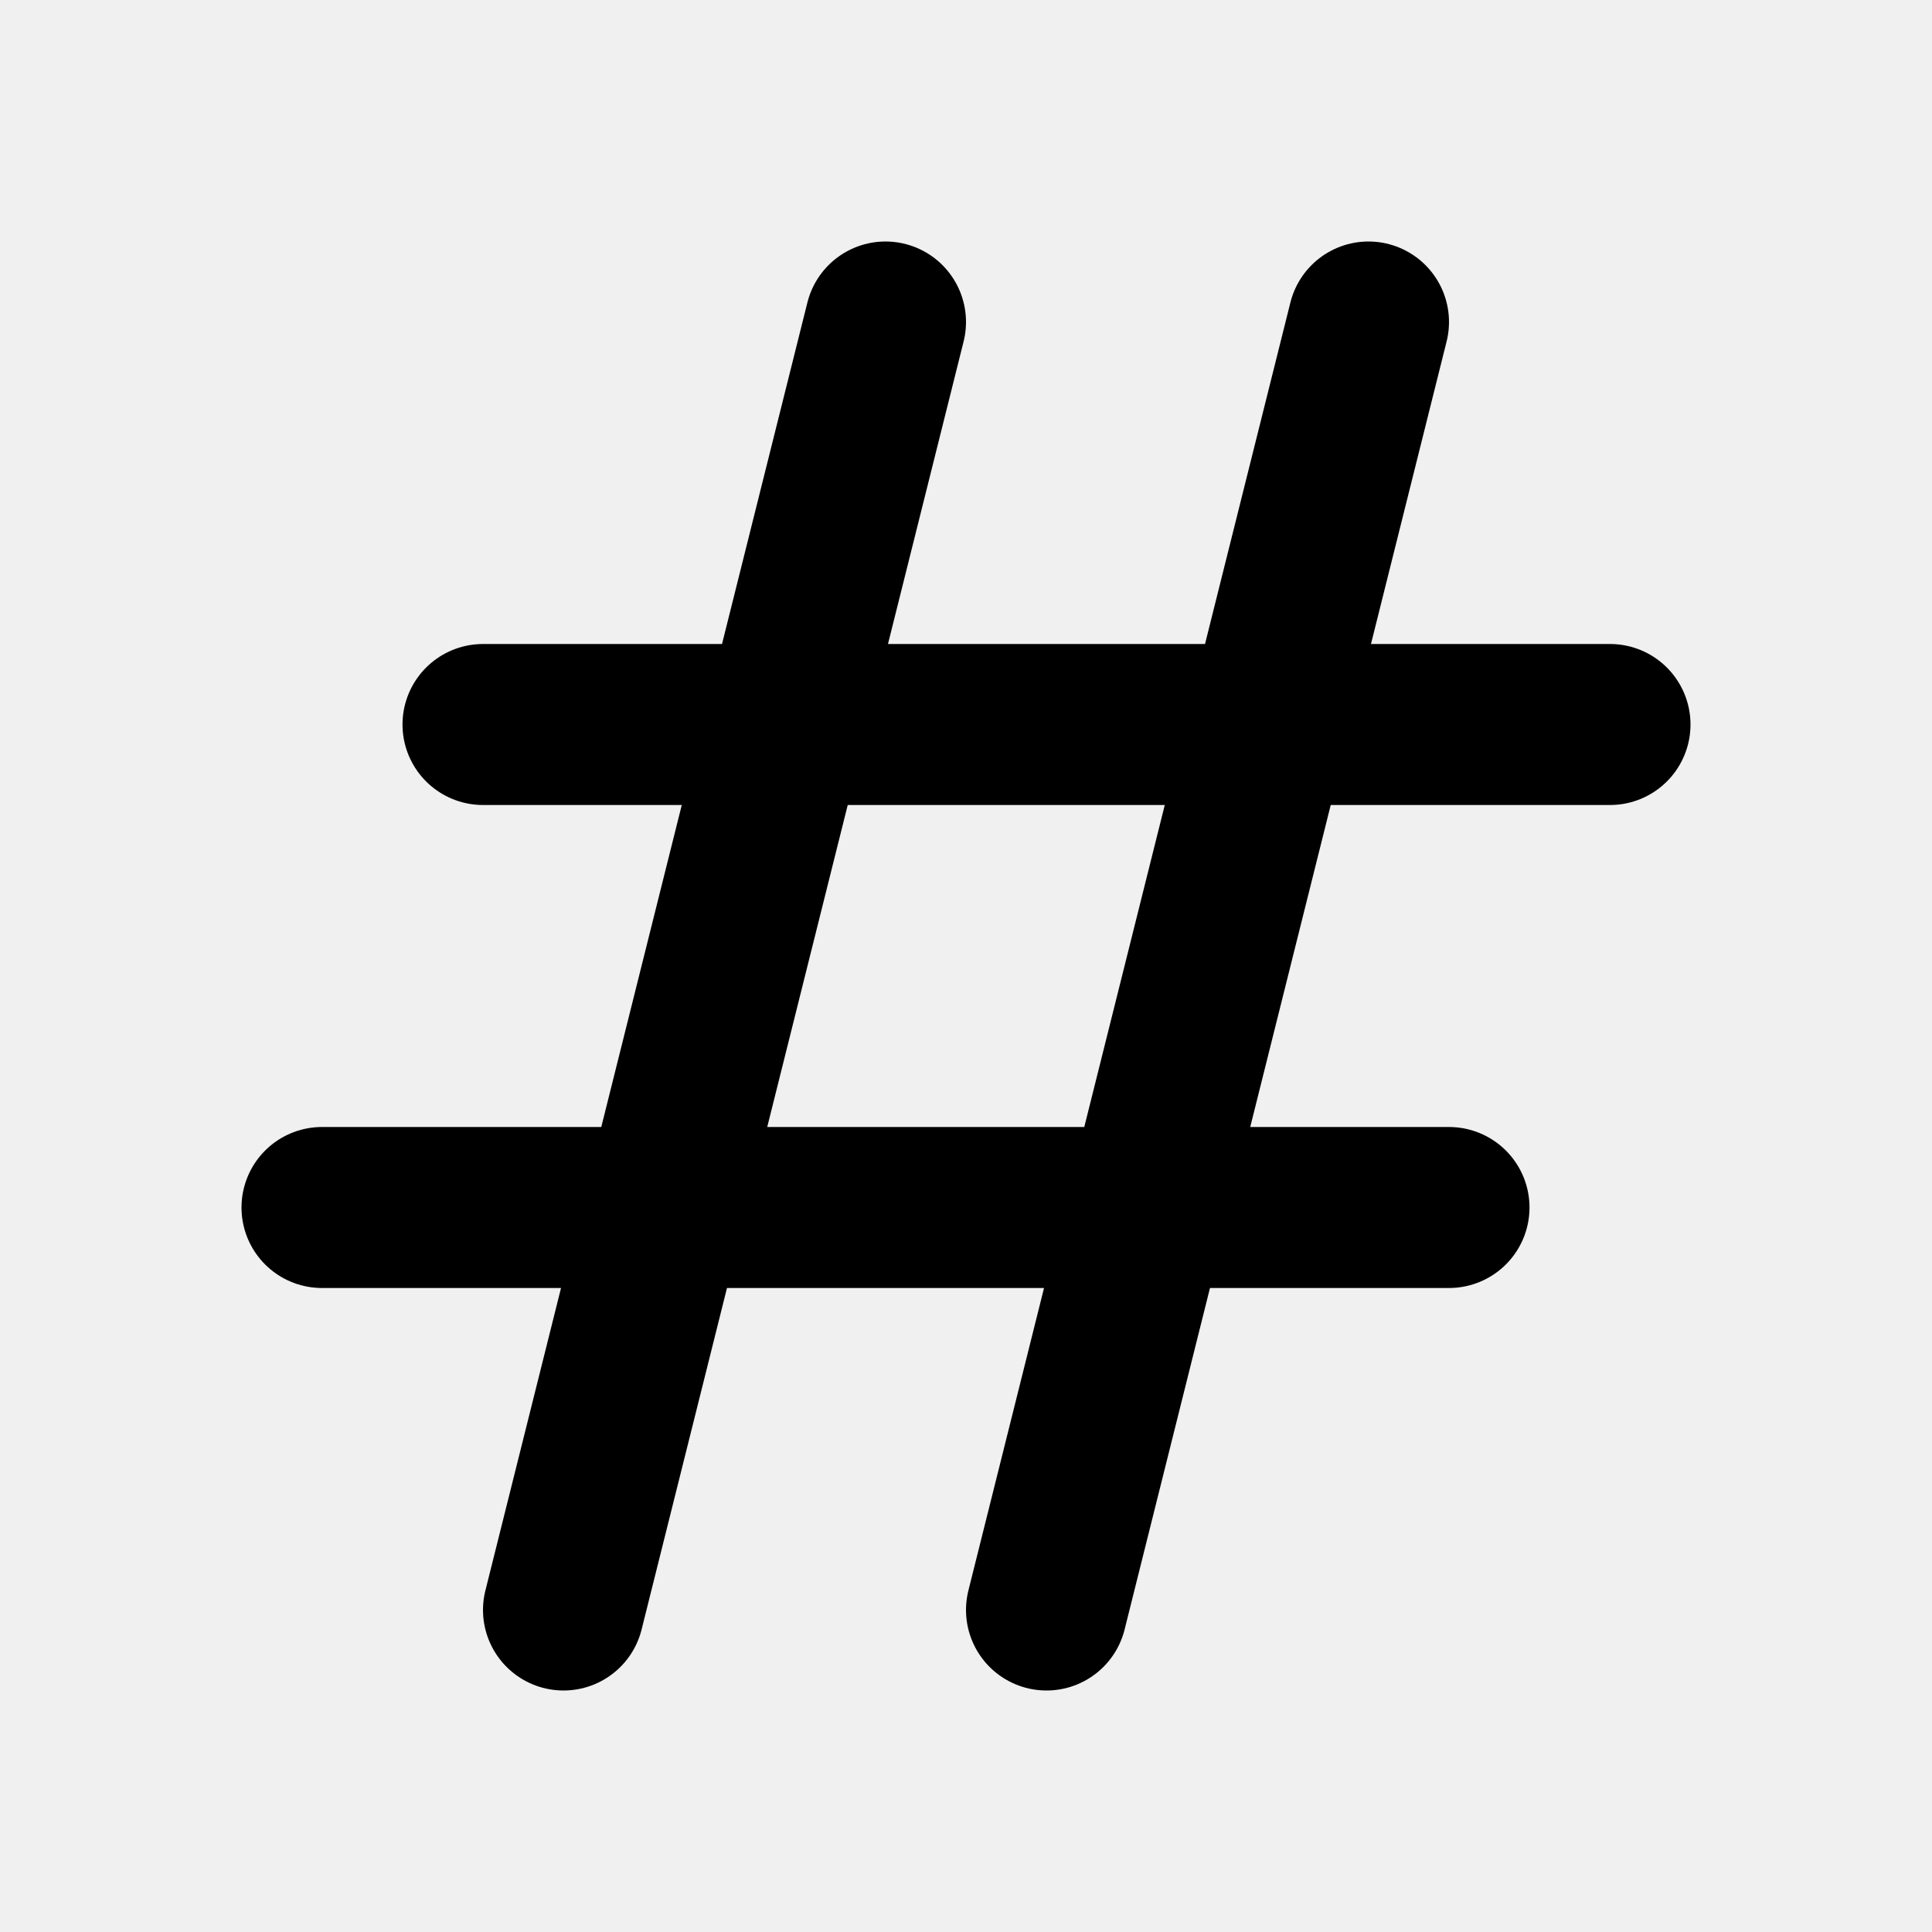
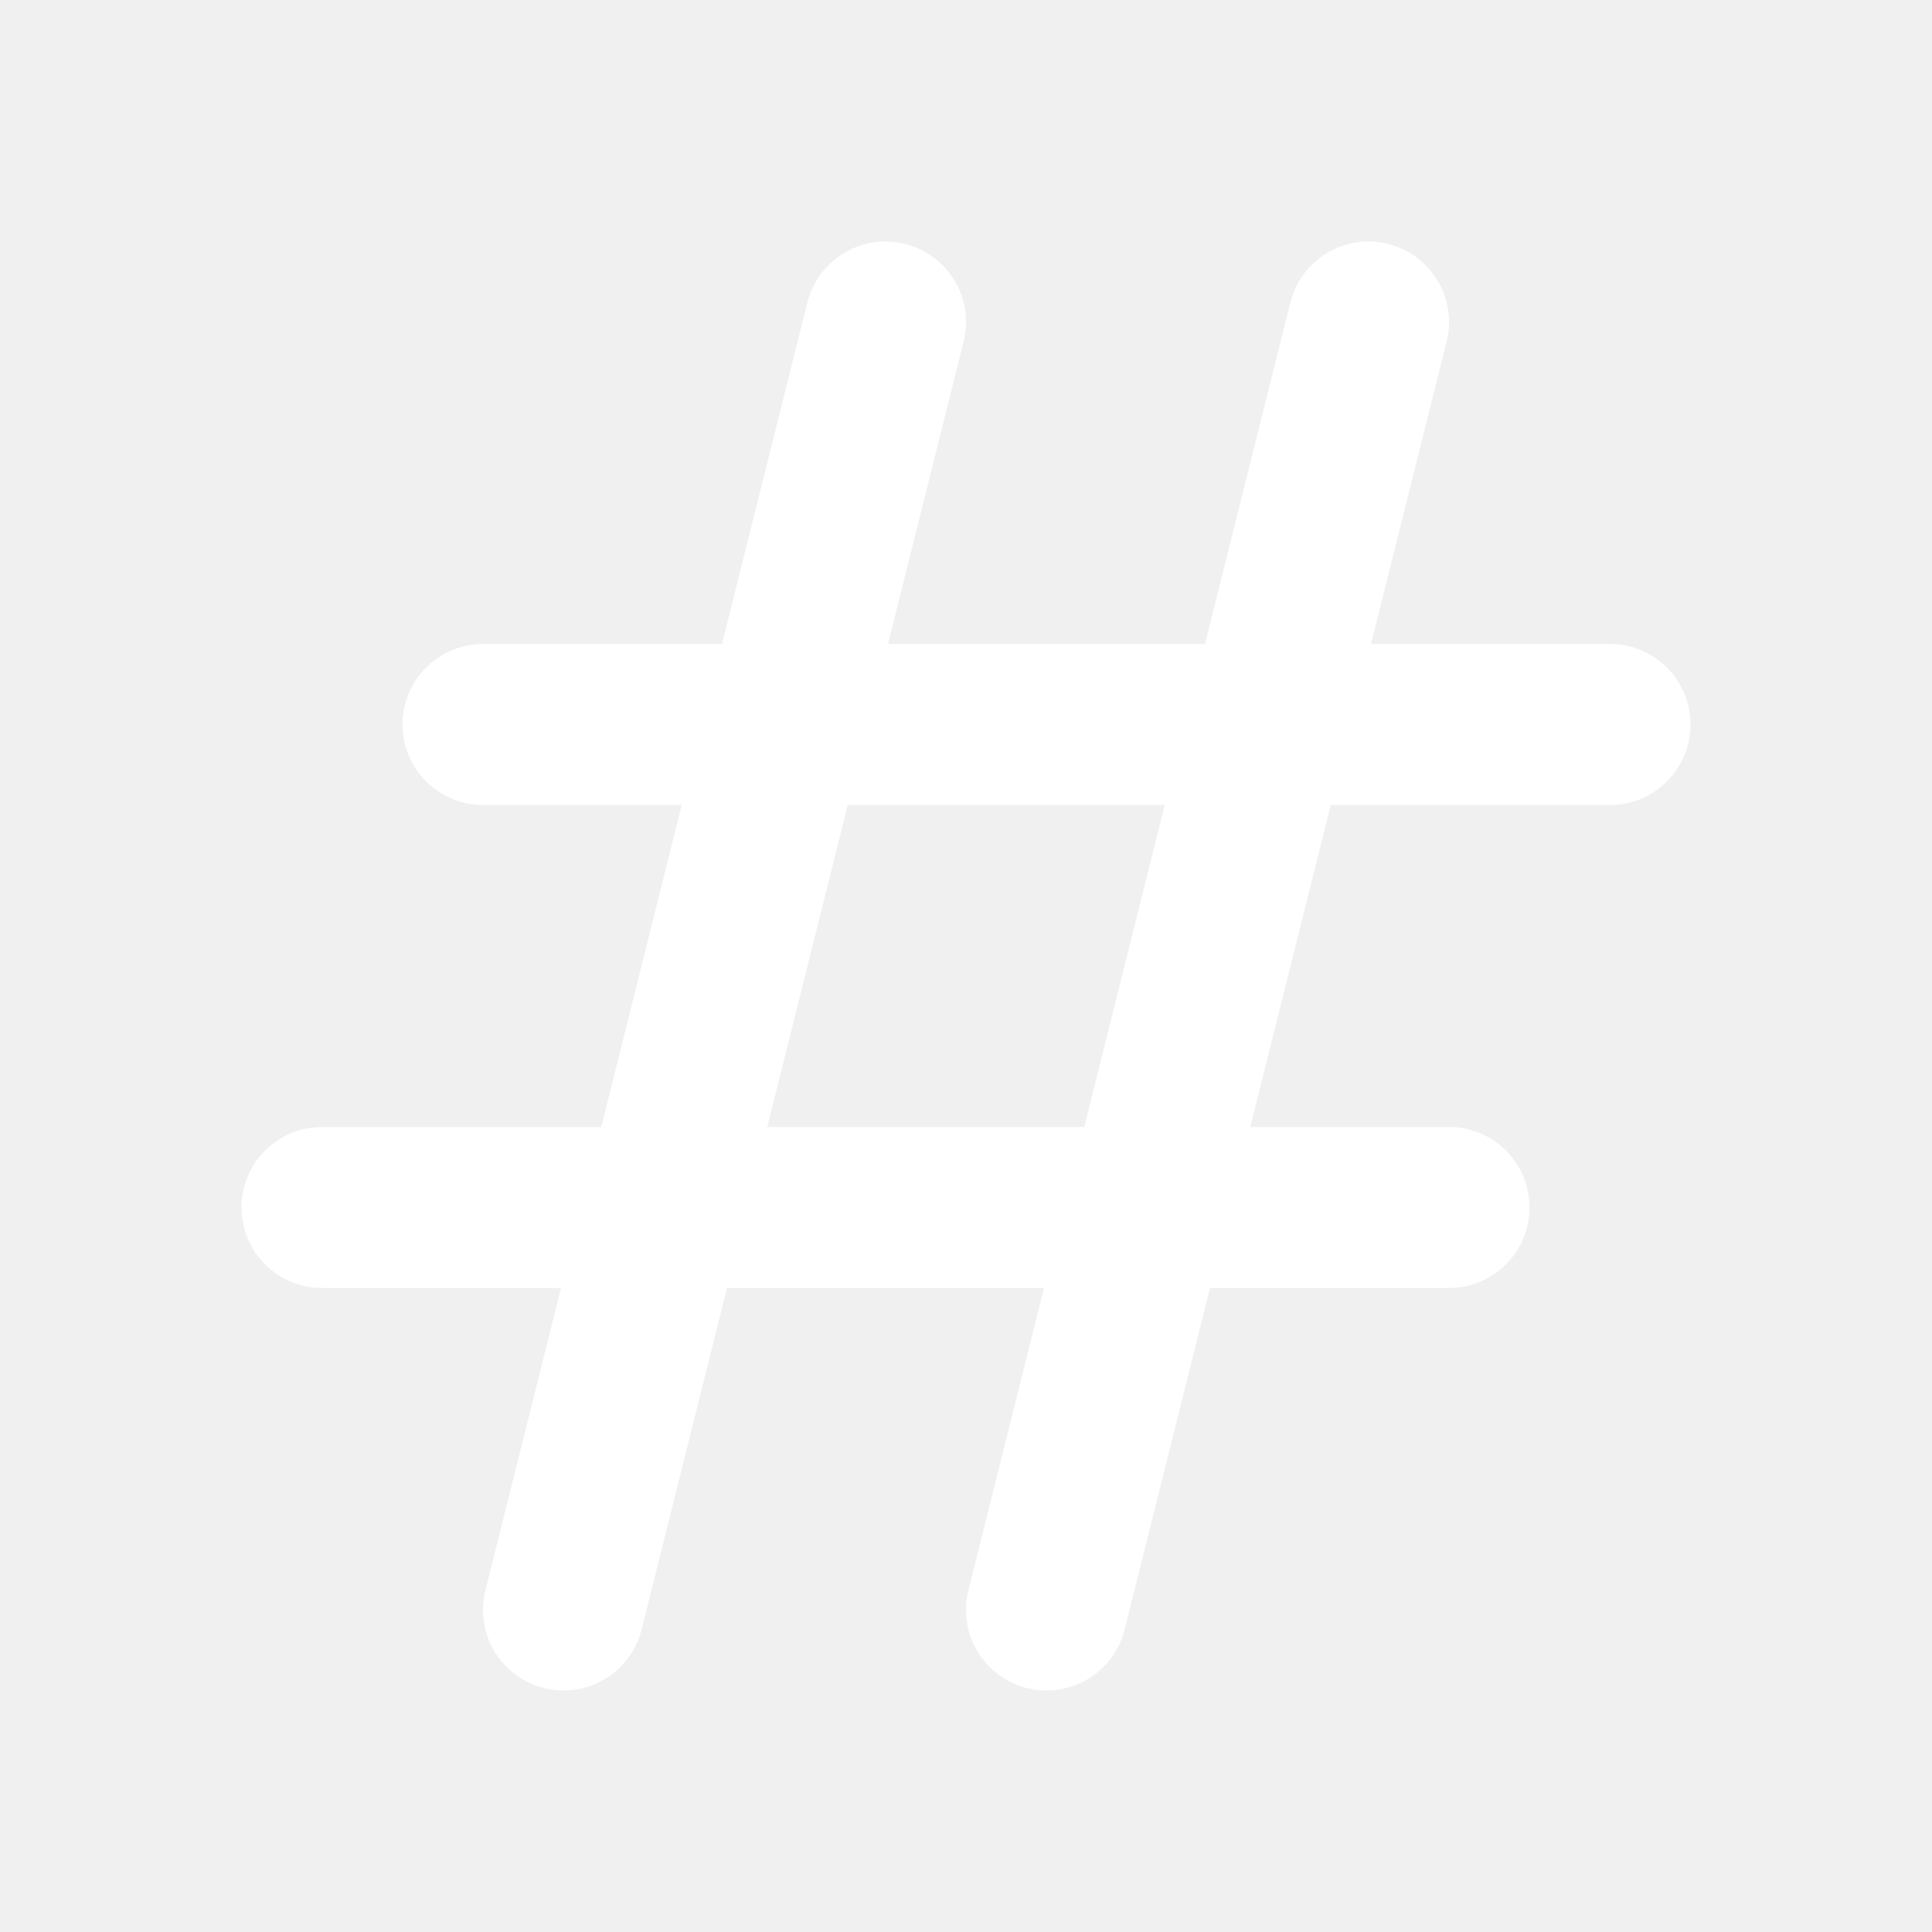
- <svg xmlns="http://www.w3.org/2000/svg" class="h-6 w-6" fill="none" viewBox="0 0 24 24" stroke="currentColor">
+ <svg xmlns="http://www.w3.org/2000/svg" class="h-6 w-6" fill="none" viewBox="0 0 24 24" stroke="#FFFFFF">
  <path stroke-linecap="round" stroke-linejoin="round" stroke-width="2" d="M7 20l4-16m2 16l4-16M6 9h14M4 15h14" />
</svg>
